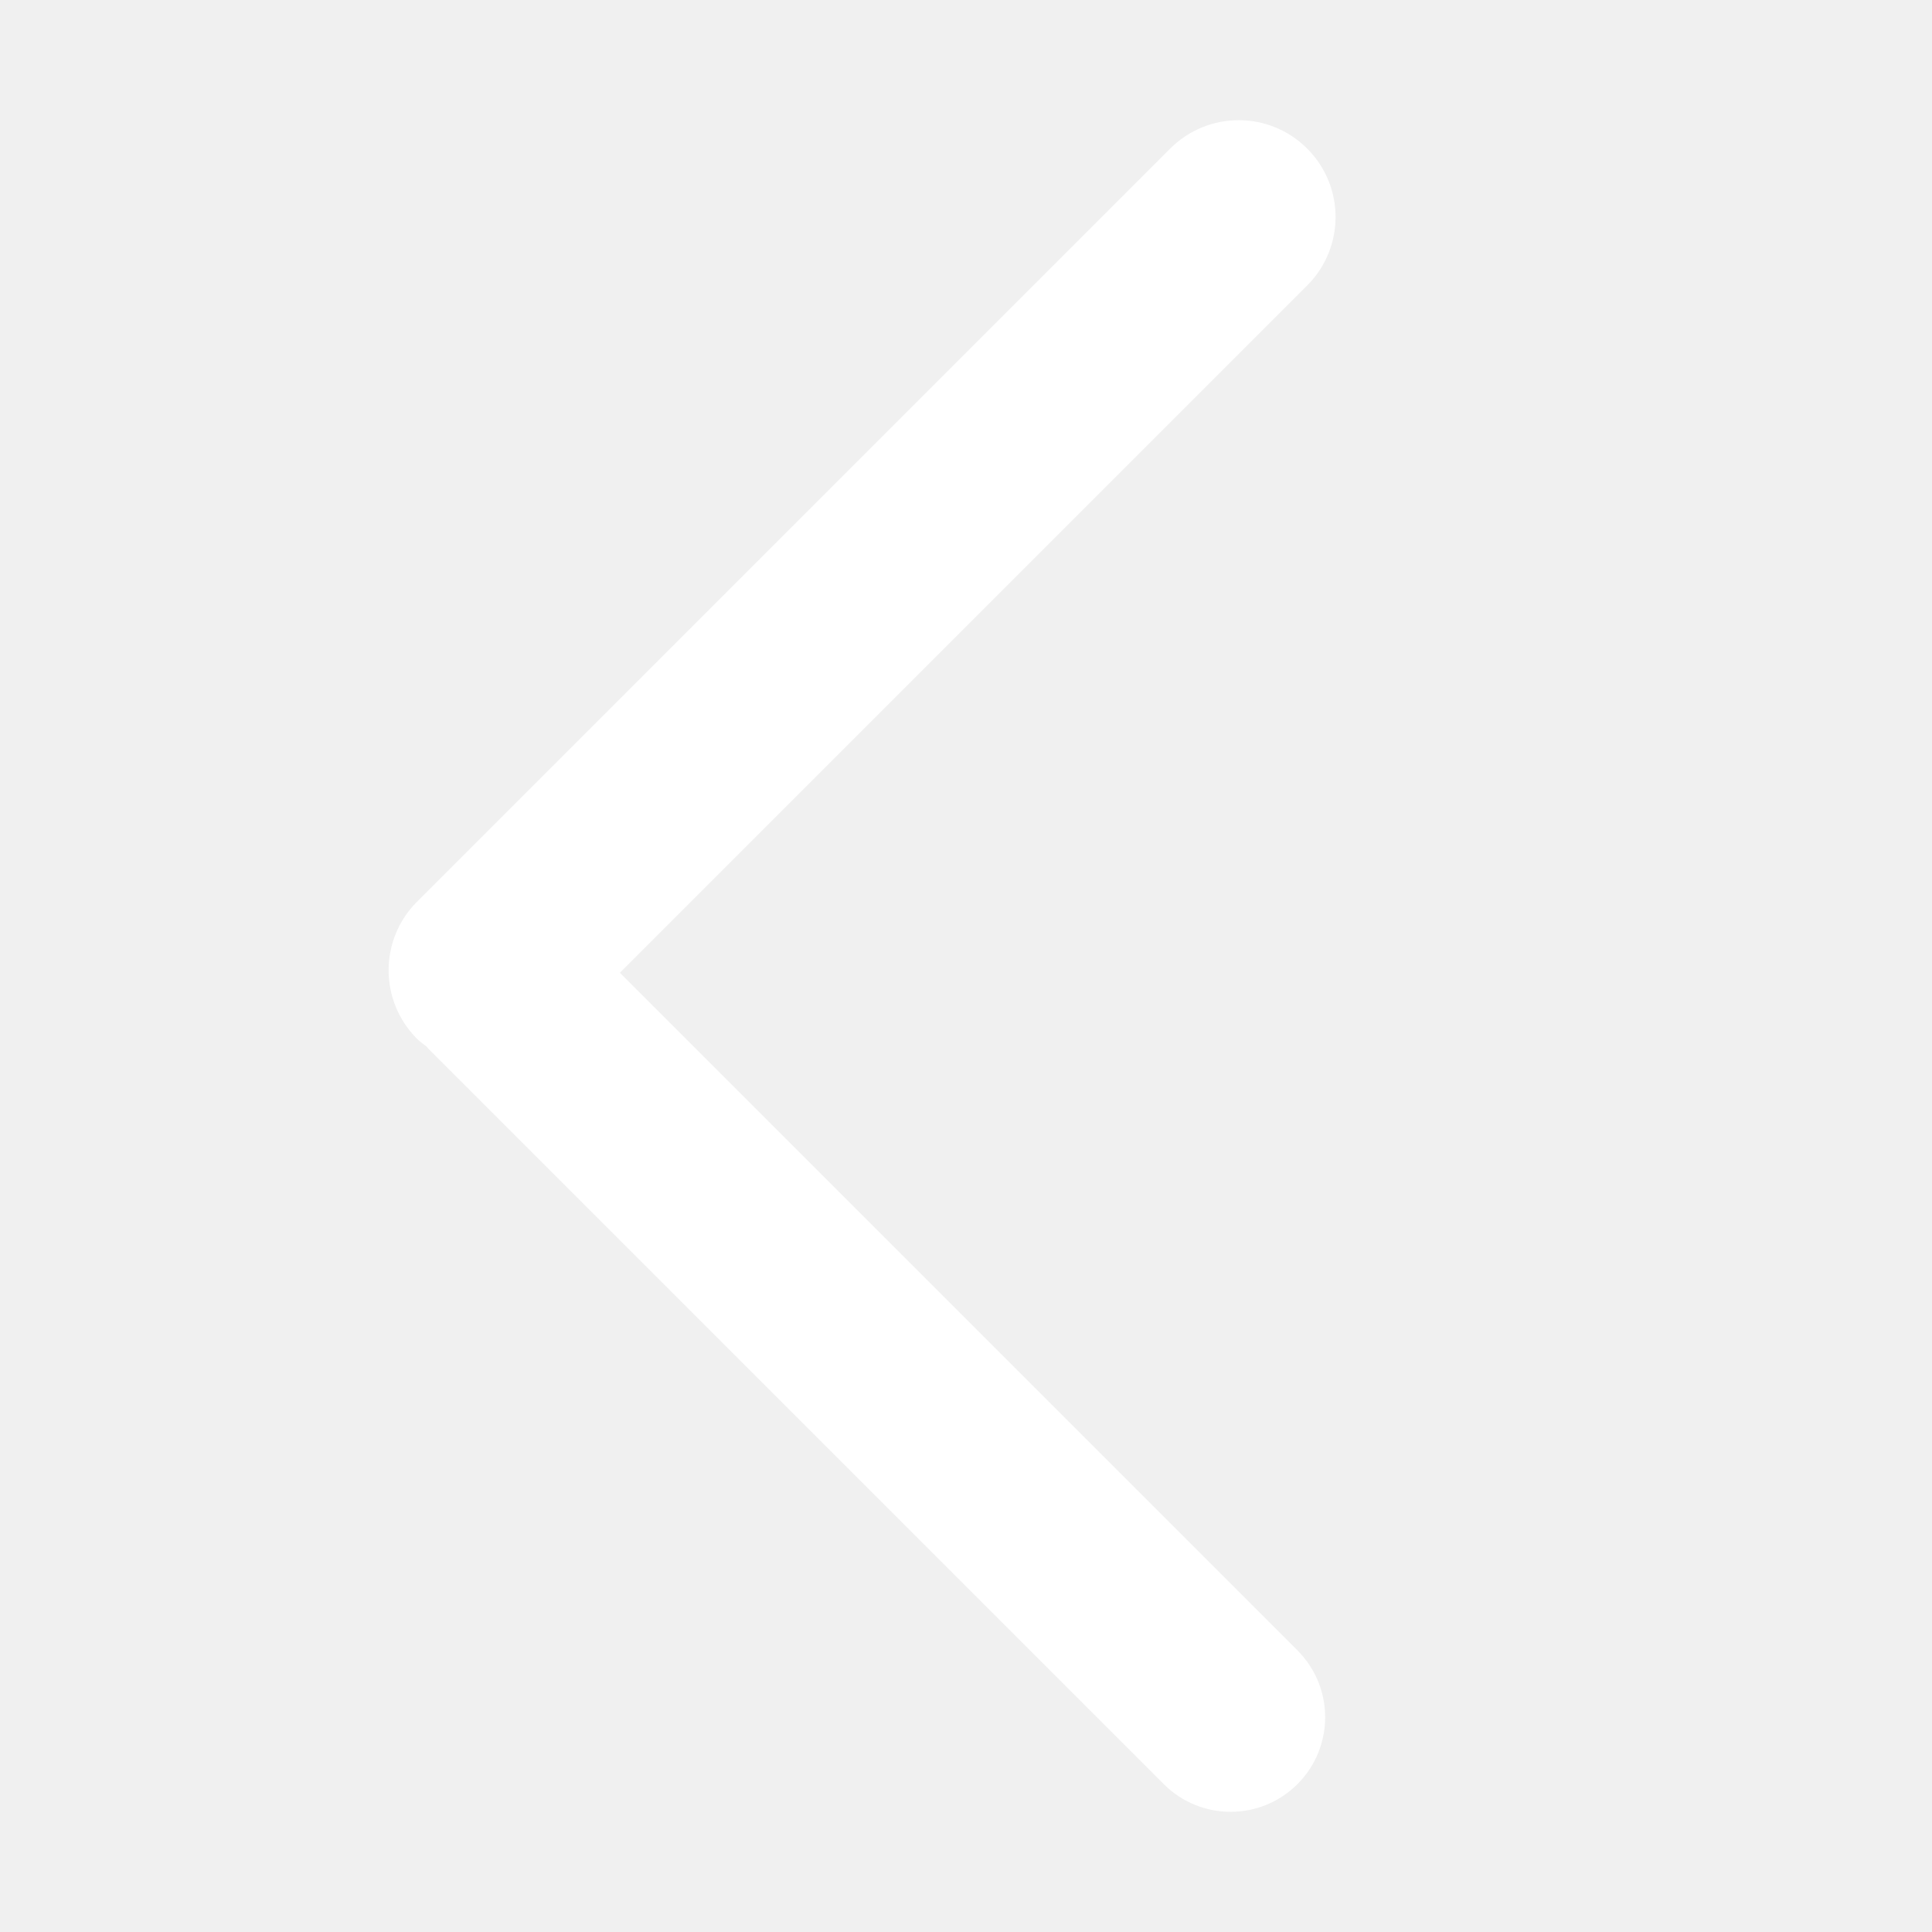
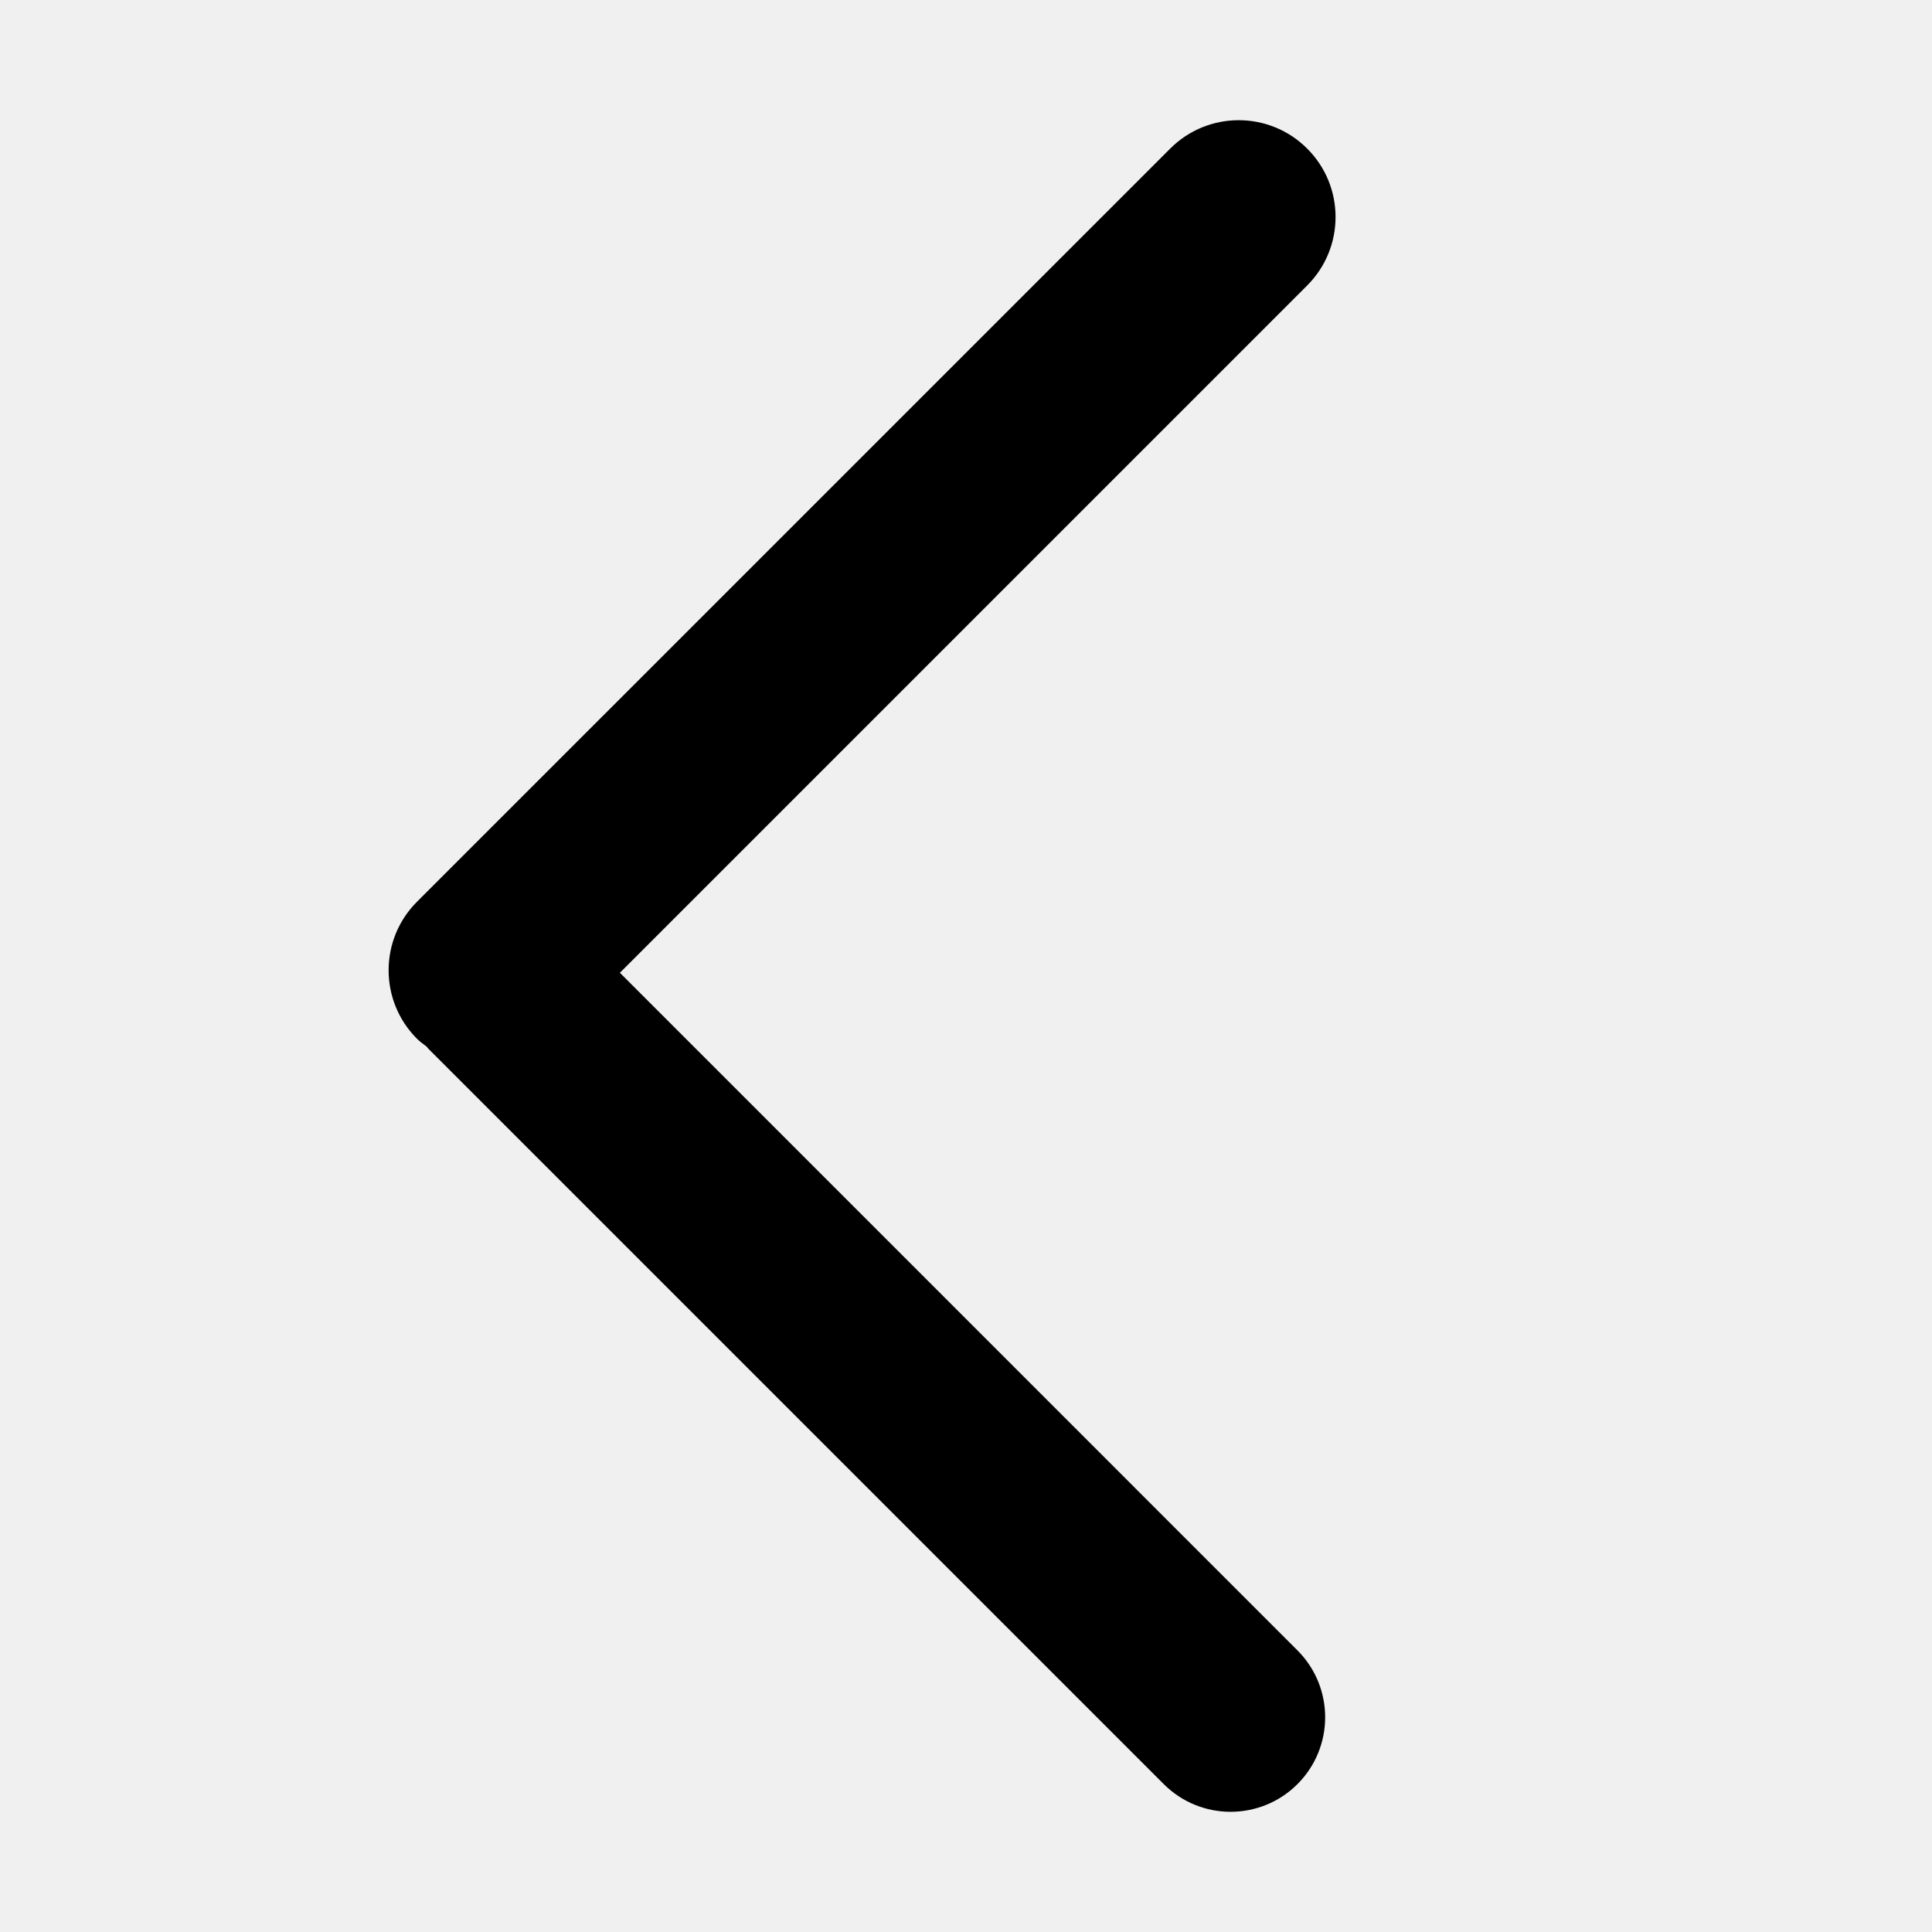
<svg xmlns="http://www.w3.org/2000/svg" t="1596279596685" class="icon" viewBox="0 0 1024 1024" version="1.1" p-id="3997" width="200" height="200">
  <defs>
    <style type="text/css" />
  </defs>
-   <path d="M328.555 515.588l364.265-364.265c20.074-20.049 20.074-52.553 0-72.577-20.024-20.049-52.528-20.049-72.577 0L220.992 477.971c-20.024 20.024-20.024 52.528 0 72.577 1.579 1.579 3.383 2.832 5.113 4.16 0.301 0.326 0.526 0.702 0.827 1.028l389.878 389.878c19.573 19.573 51.3 19.573 70.873 0s19.573-51.3 0-70.873L328.555 515.588z" fill="white" p-id="3998" />
+   <path d="M328.555 515.588l364.265-364.265c20.074-20.049 20.074-52.553 0-72.577-20.024-20.049-52.528-20.049-72.577 0L220.992 477.971c-20.024 20.024-20.024 52.528 0 72.577 1.579 1.579 3.383 2.832 5.113 4.16 0.301 0.326 0.526 0.702 0.827 1.028l389.878 389.878c19.573 19.573 51.3 19.573 70.873 0s19.573-51.3 0-70.873L328.555 515.588z" p-id="3998" />
</svg>
